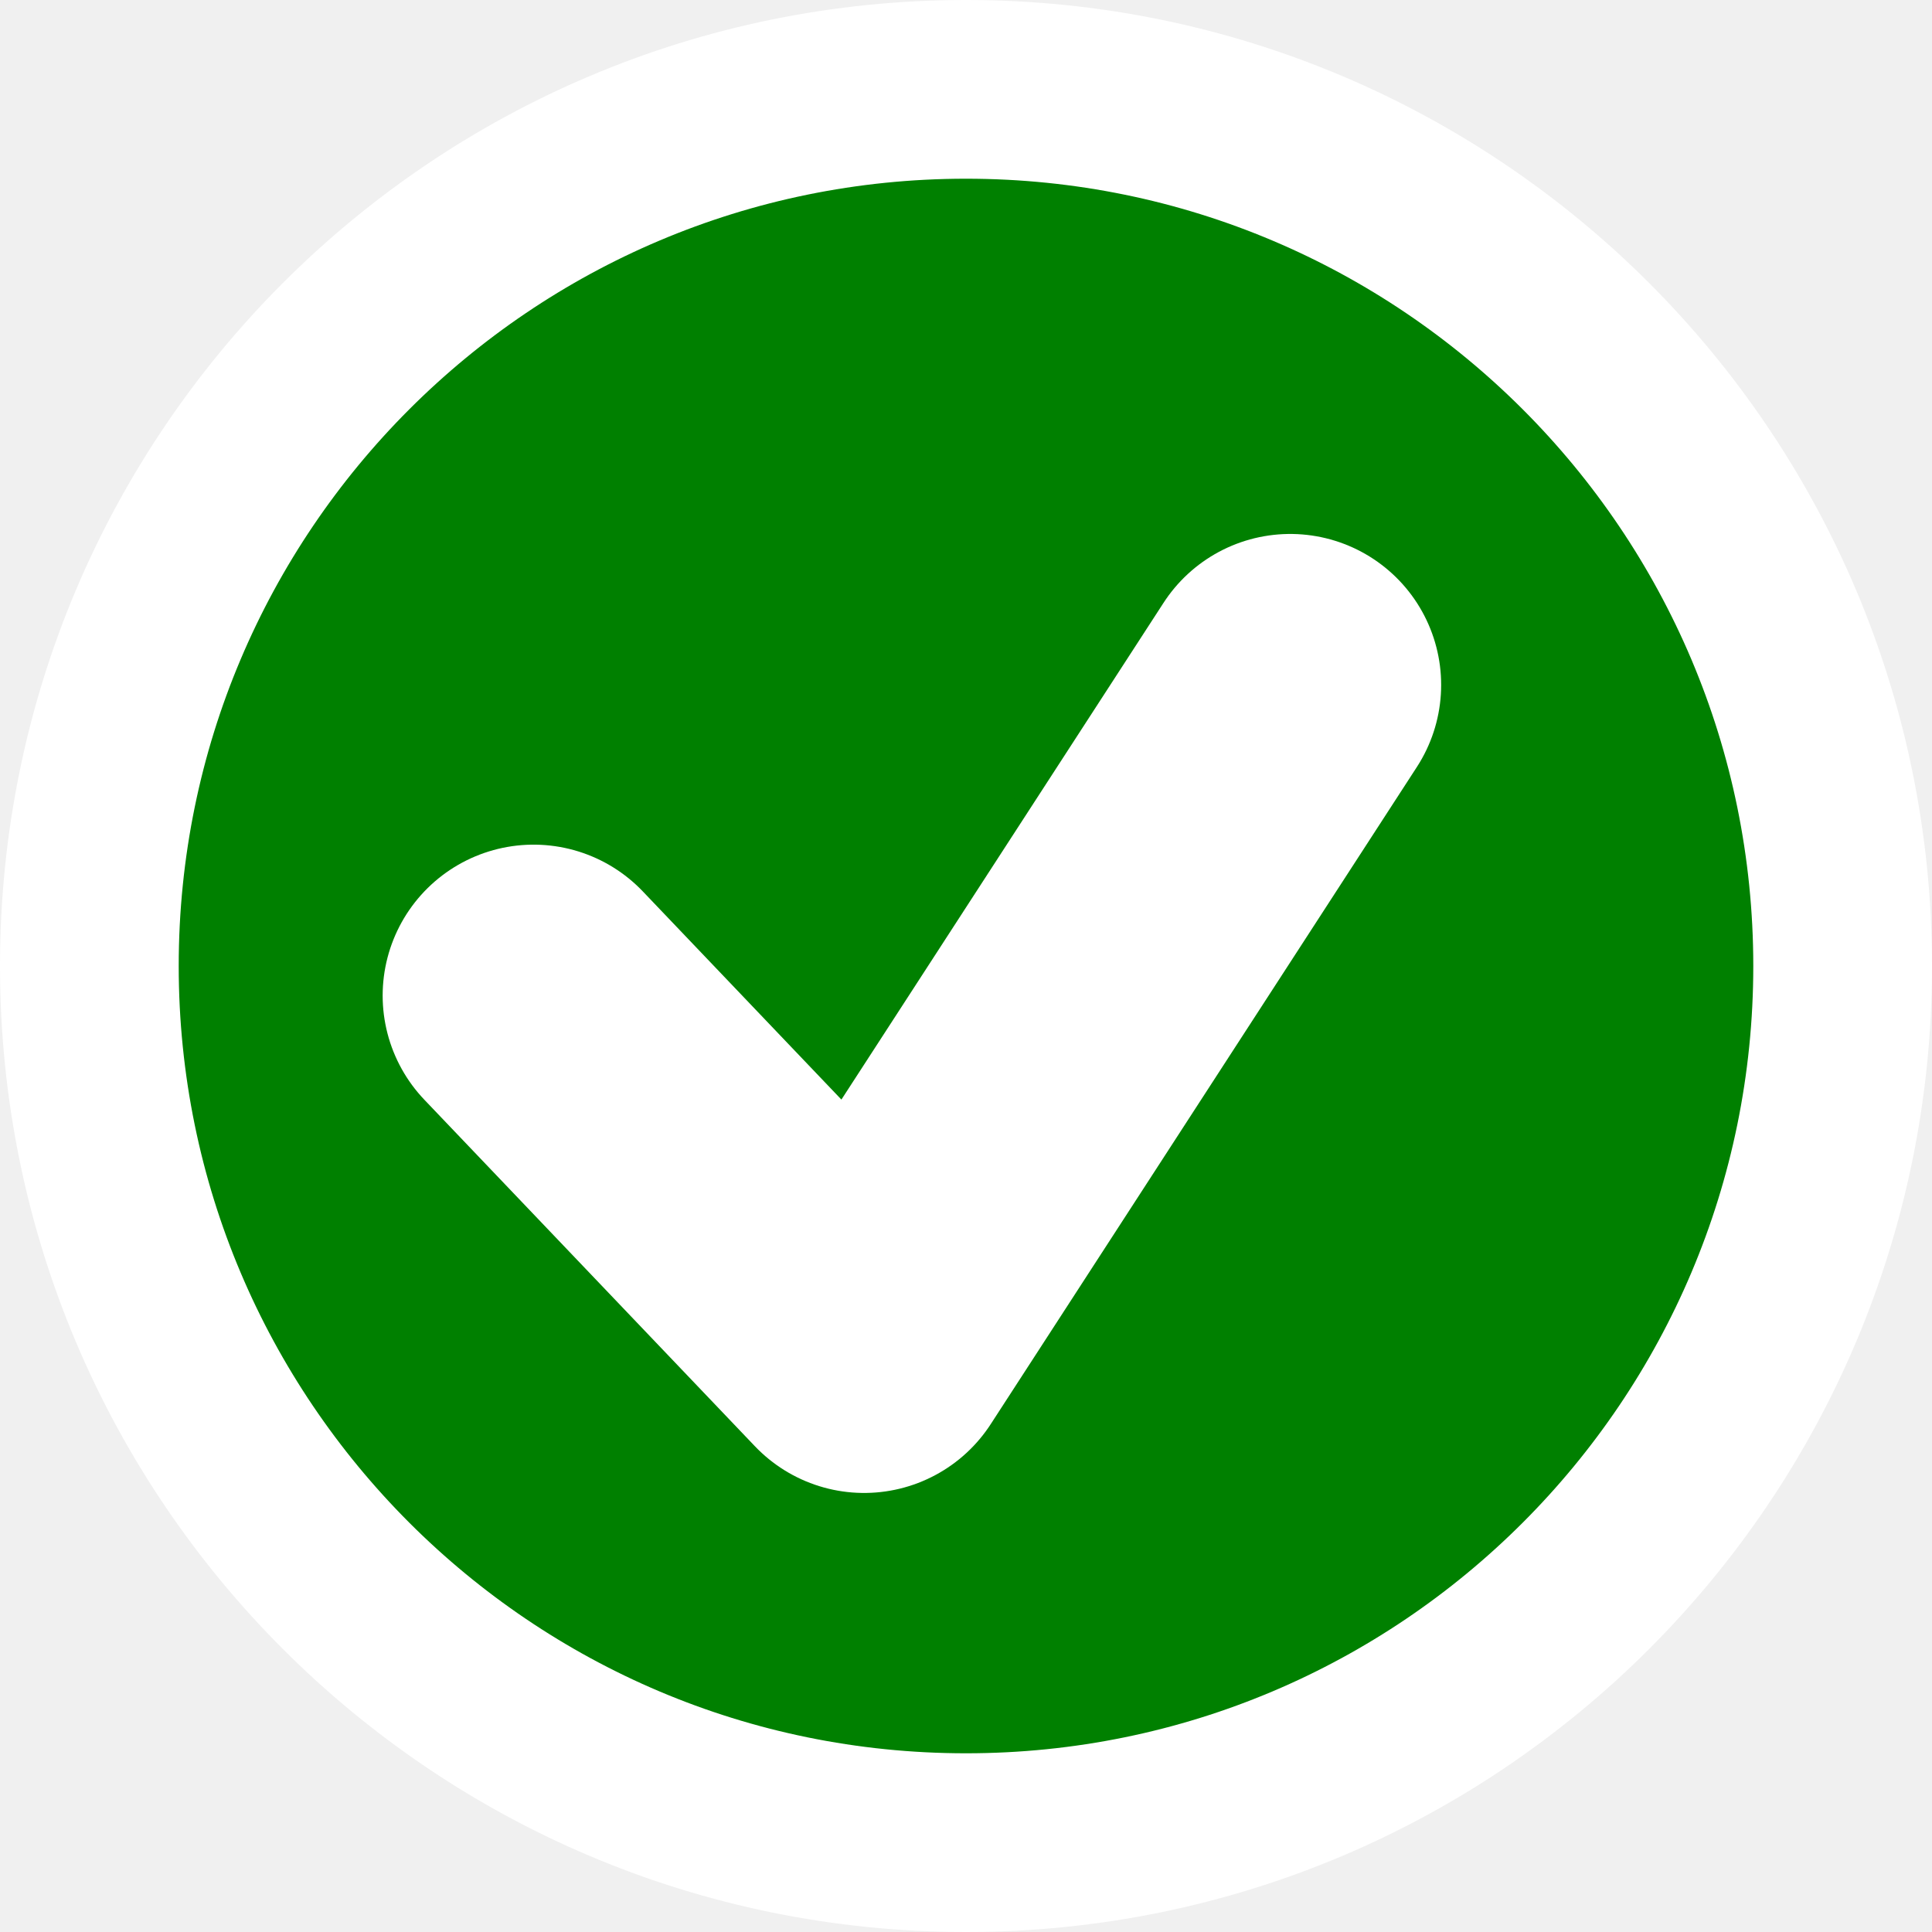
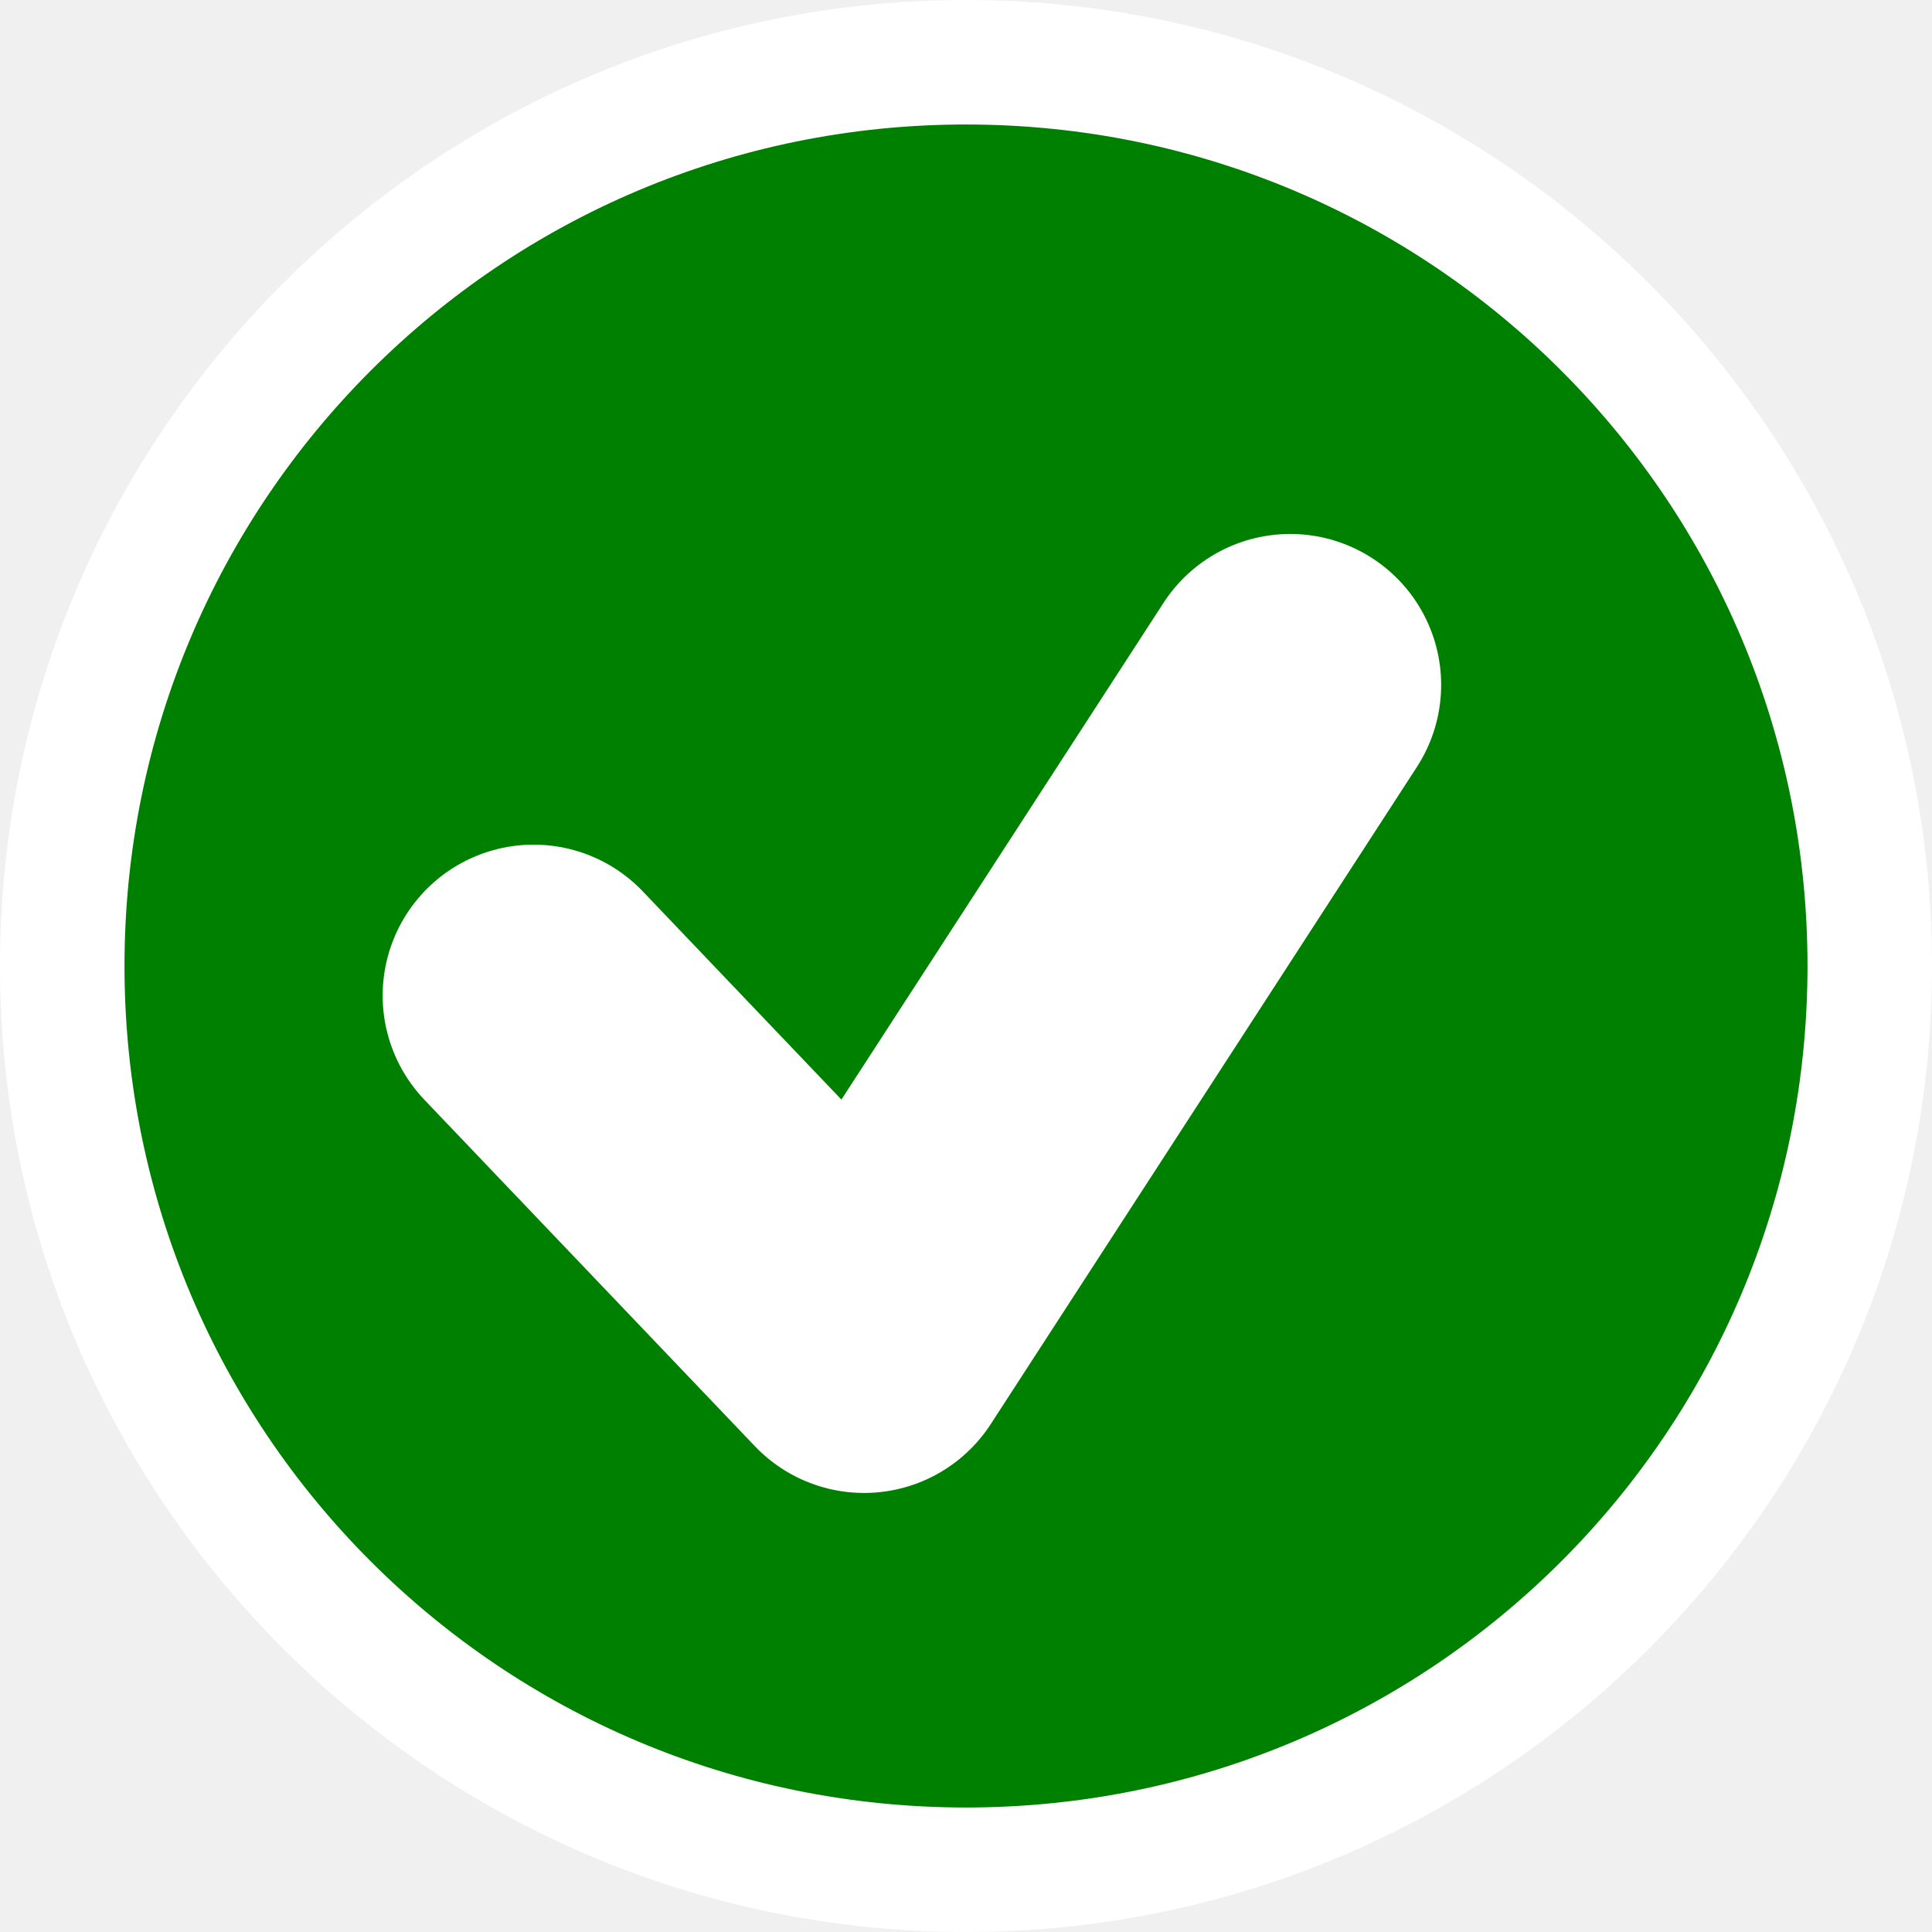
<svg xmlns="http://www.w3.org/2000/svg" width="16mm" height="16mm" viewBox="0 0 16 16" version="1.1" id="svg1">
  <defs id="defs1" />
  <g id="layer1">
    <circle style="fill:#008000;stroke:none;stroke-width:1.48;stroke-linecap:round;stroke-linejoin:round" id="circle1" cx="8" cy="8" r="7.26" />
-     <circle style="fill:none;stroke:#ffffff;stroke-width:1.48;stroke-linecap:round;stroke-linejoin:round" id="path1" cx="8" cy="8" r="7.26" />
+     <path style="baseline-shift:baseline;display:inline;overflow:visible;opacity:1;vector-effect:none;fill:#ffffff;stroke-width:1.031;stroke-linecap:round;stroke-linejoin:round;enable-background:accumulate;stop-color:#000000;stop-opacity:1" d="M 8,0 C 3.588,0 0,3.588 0,8 c 0,4.412 3.588,8 8,8 c 4.412,0 8,-3.588 8,-8 C 16,3.588 12.412,0 8,0 Z m 0,1.031 c 3.855,0 6.969,3.114 6.969,6.969 C 14.969,11.855 11.855,14.969 8,14.969 C 4.145,14.969 1.031,11.855 1.031,8 C 1.031,4.145 4.145,1.031 8,1.031 Z" id="path1" />
    <path style="fill:#008000;stroke:#ffffff;stroke-width:2.5;stroke-linecap:round;stroke-linejoin:round;stroke-dasharray:none;stroke-opacity:1" d="M 4.419,8.245 L 7.156,11.114 L 10.685,5.672" id="path2" />
  </g>
</svg>
